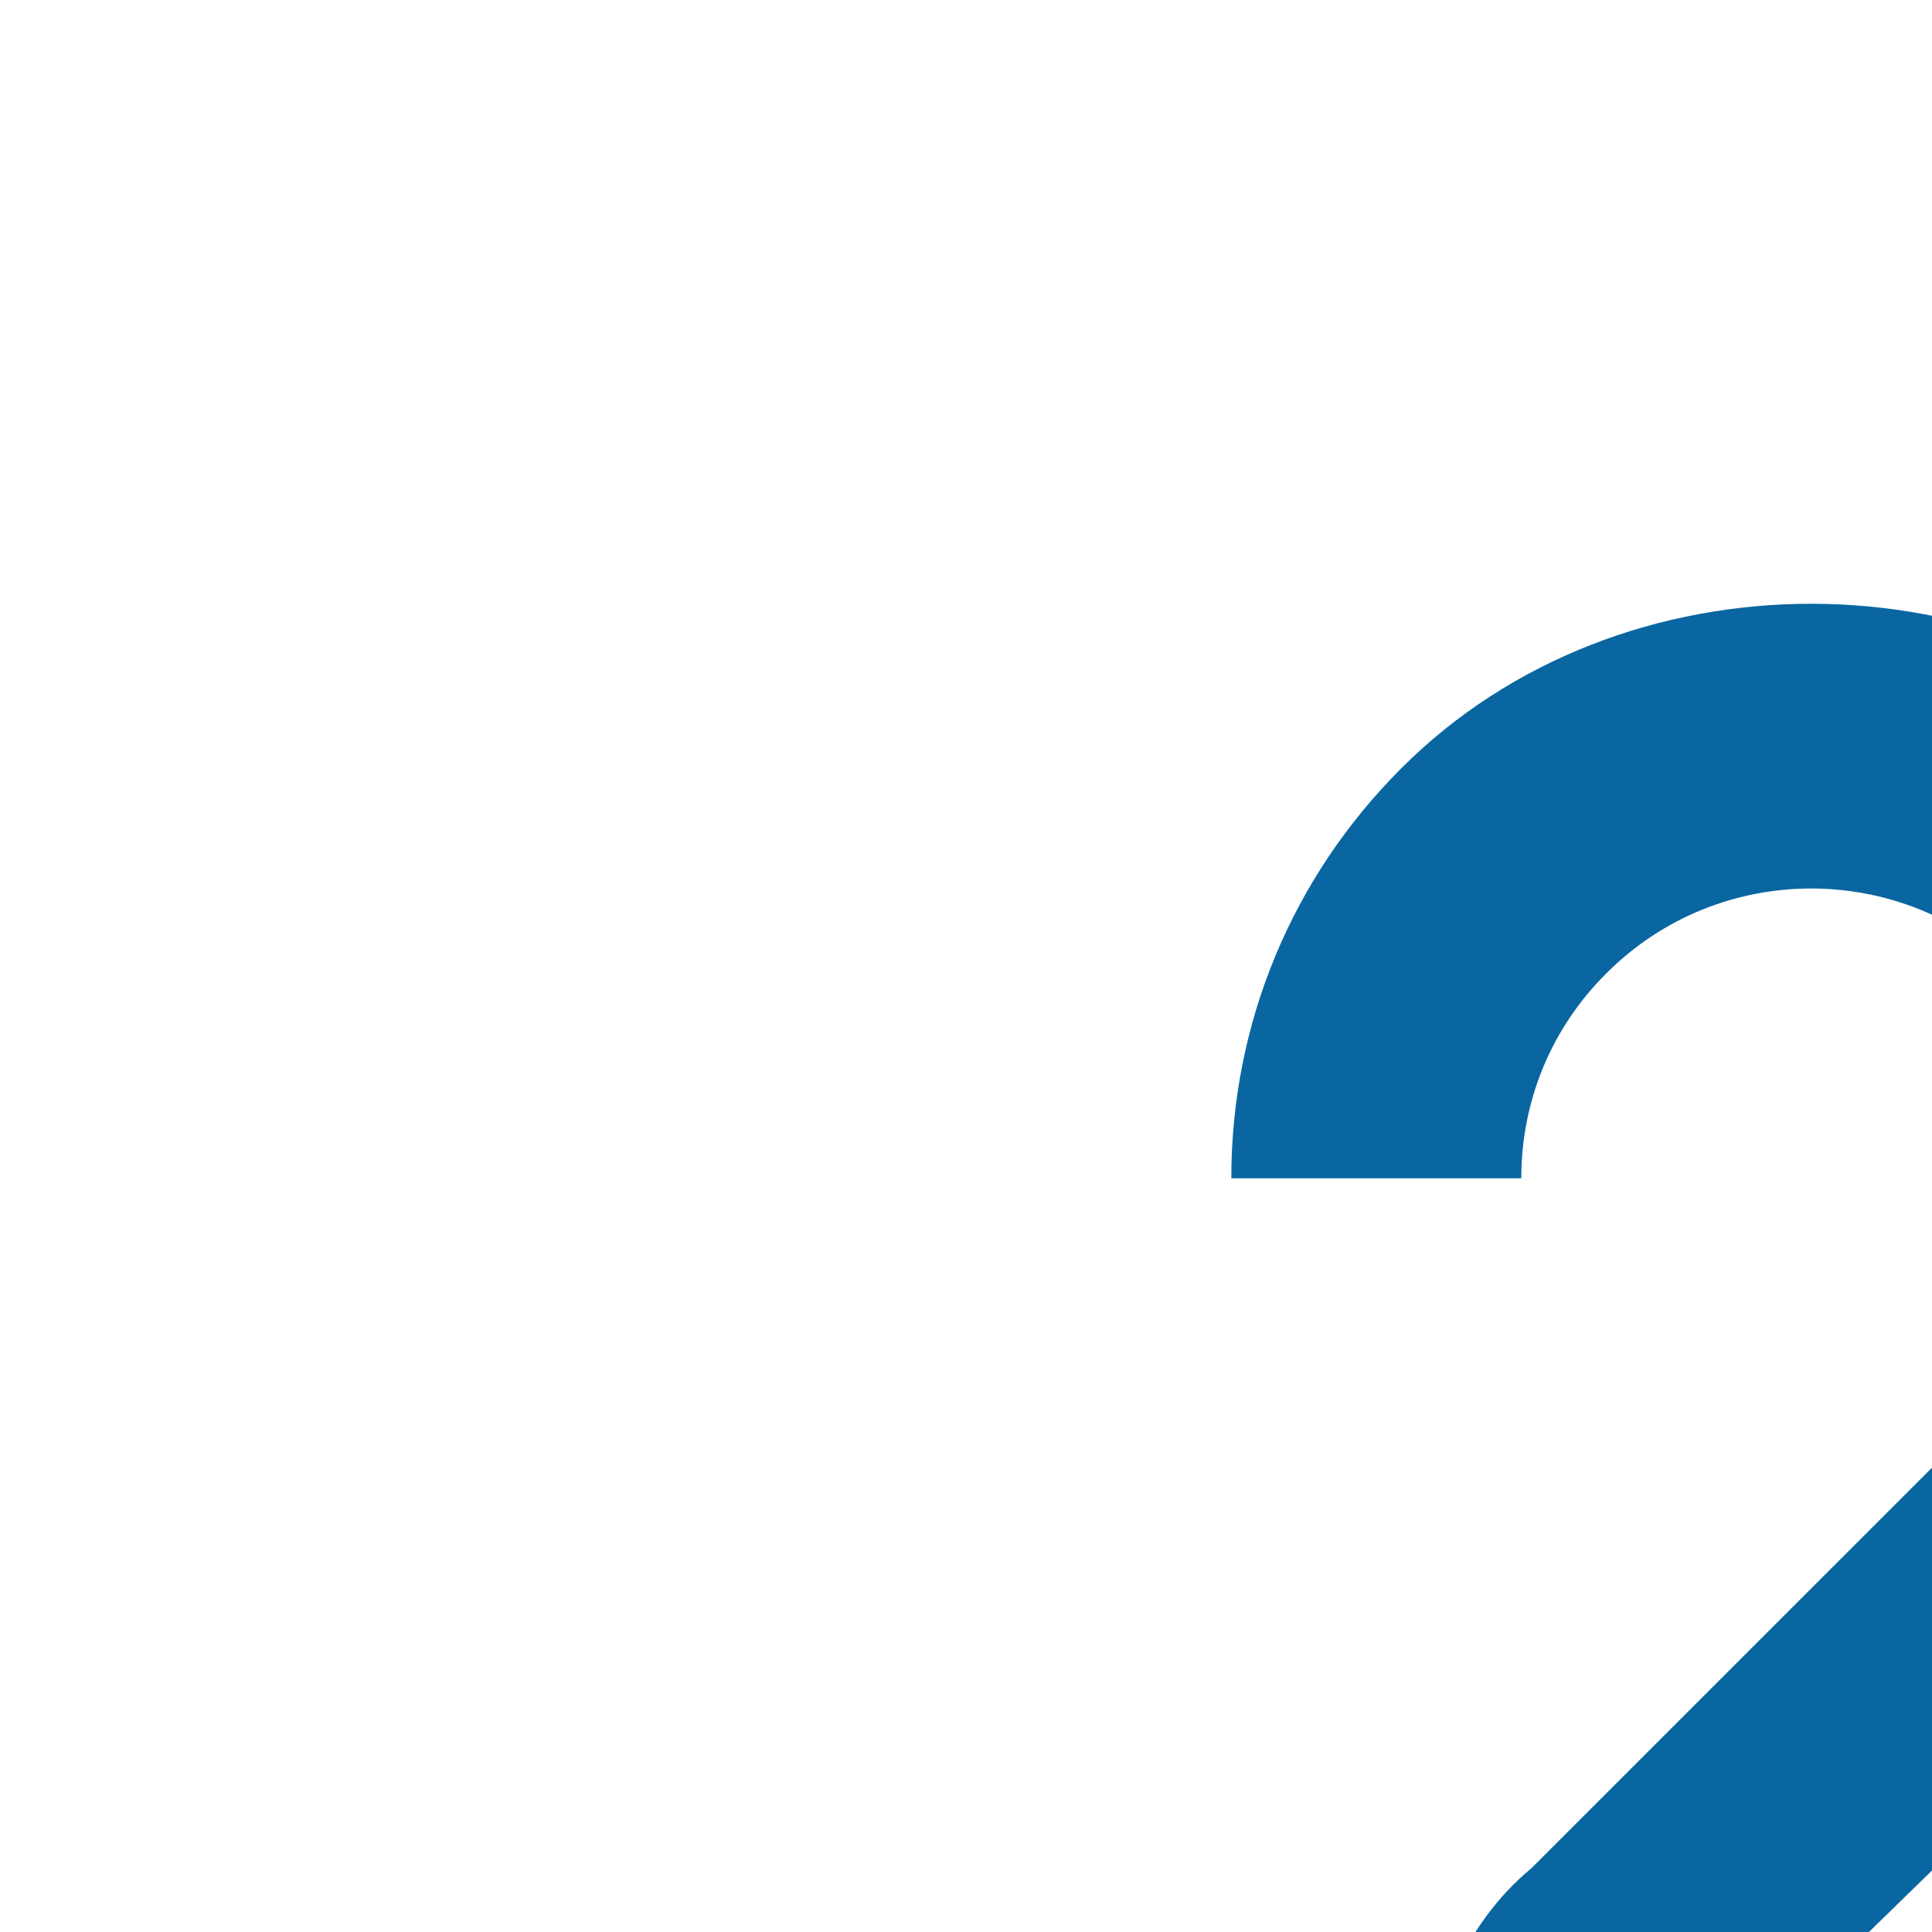
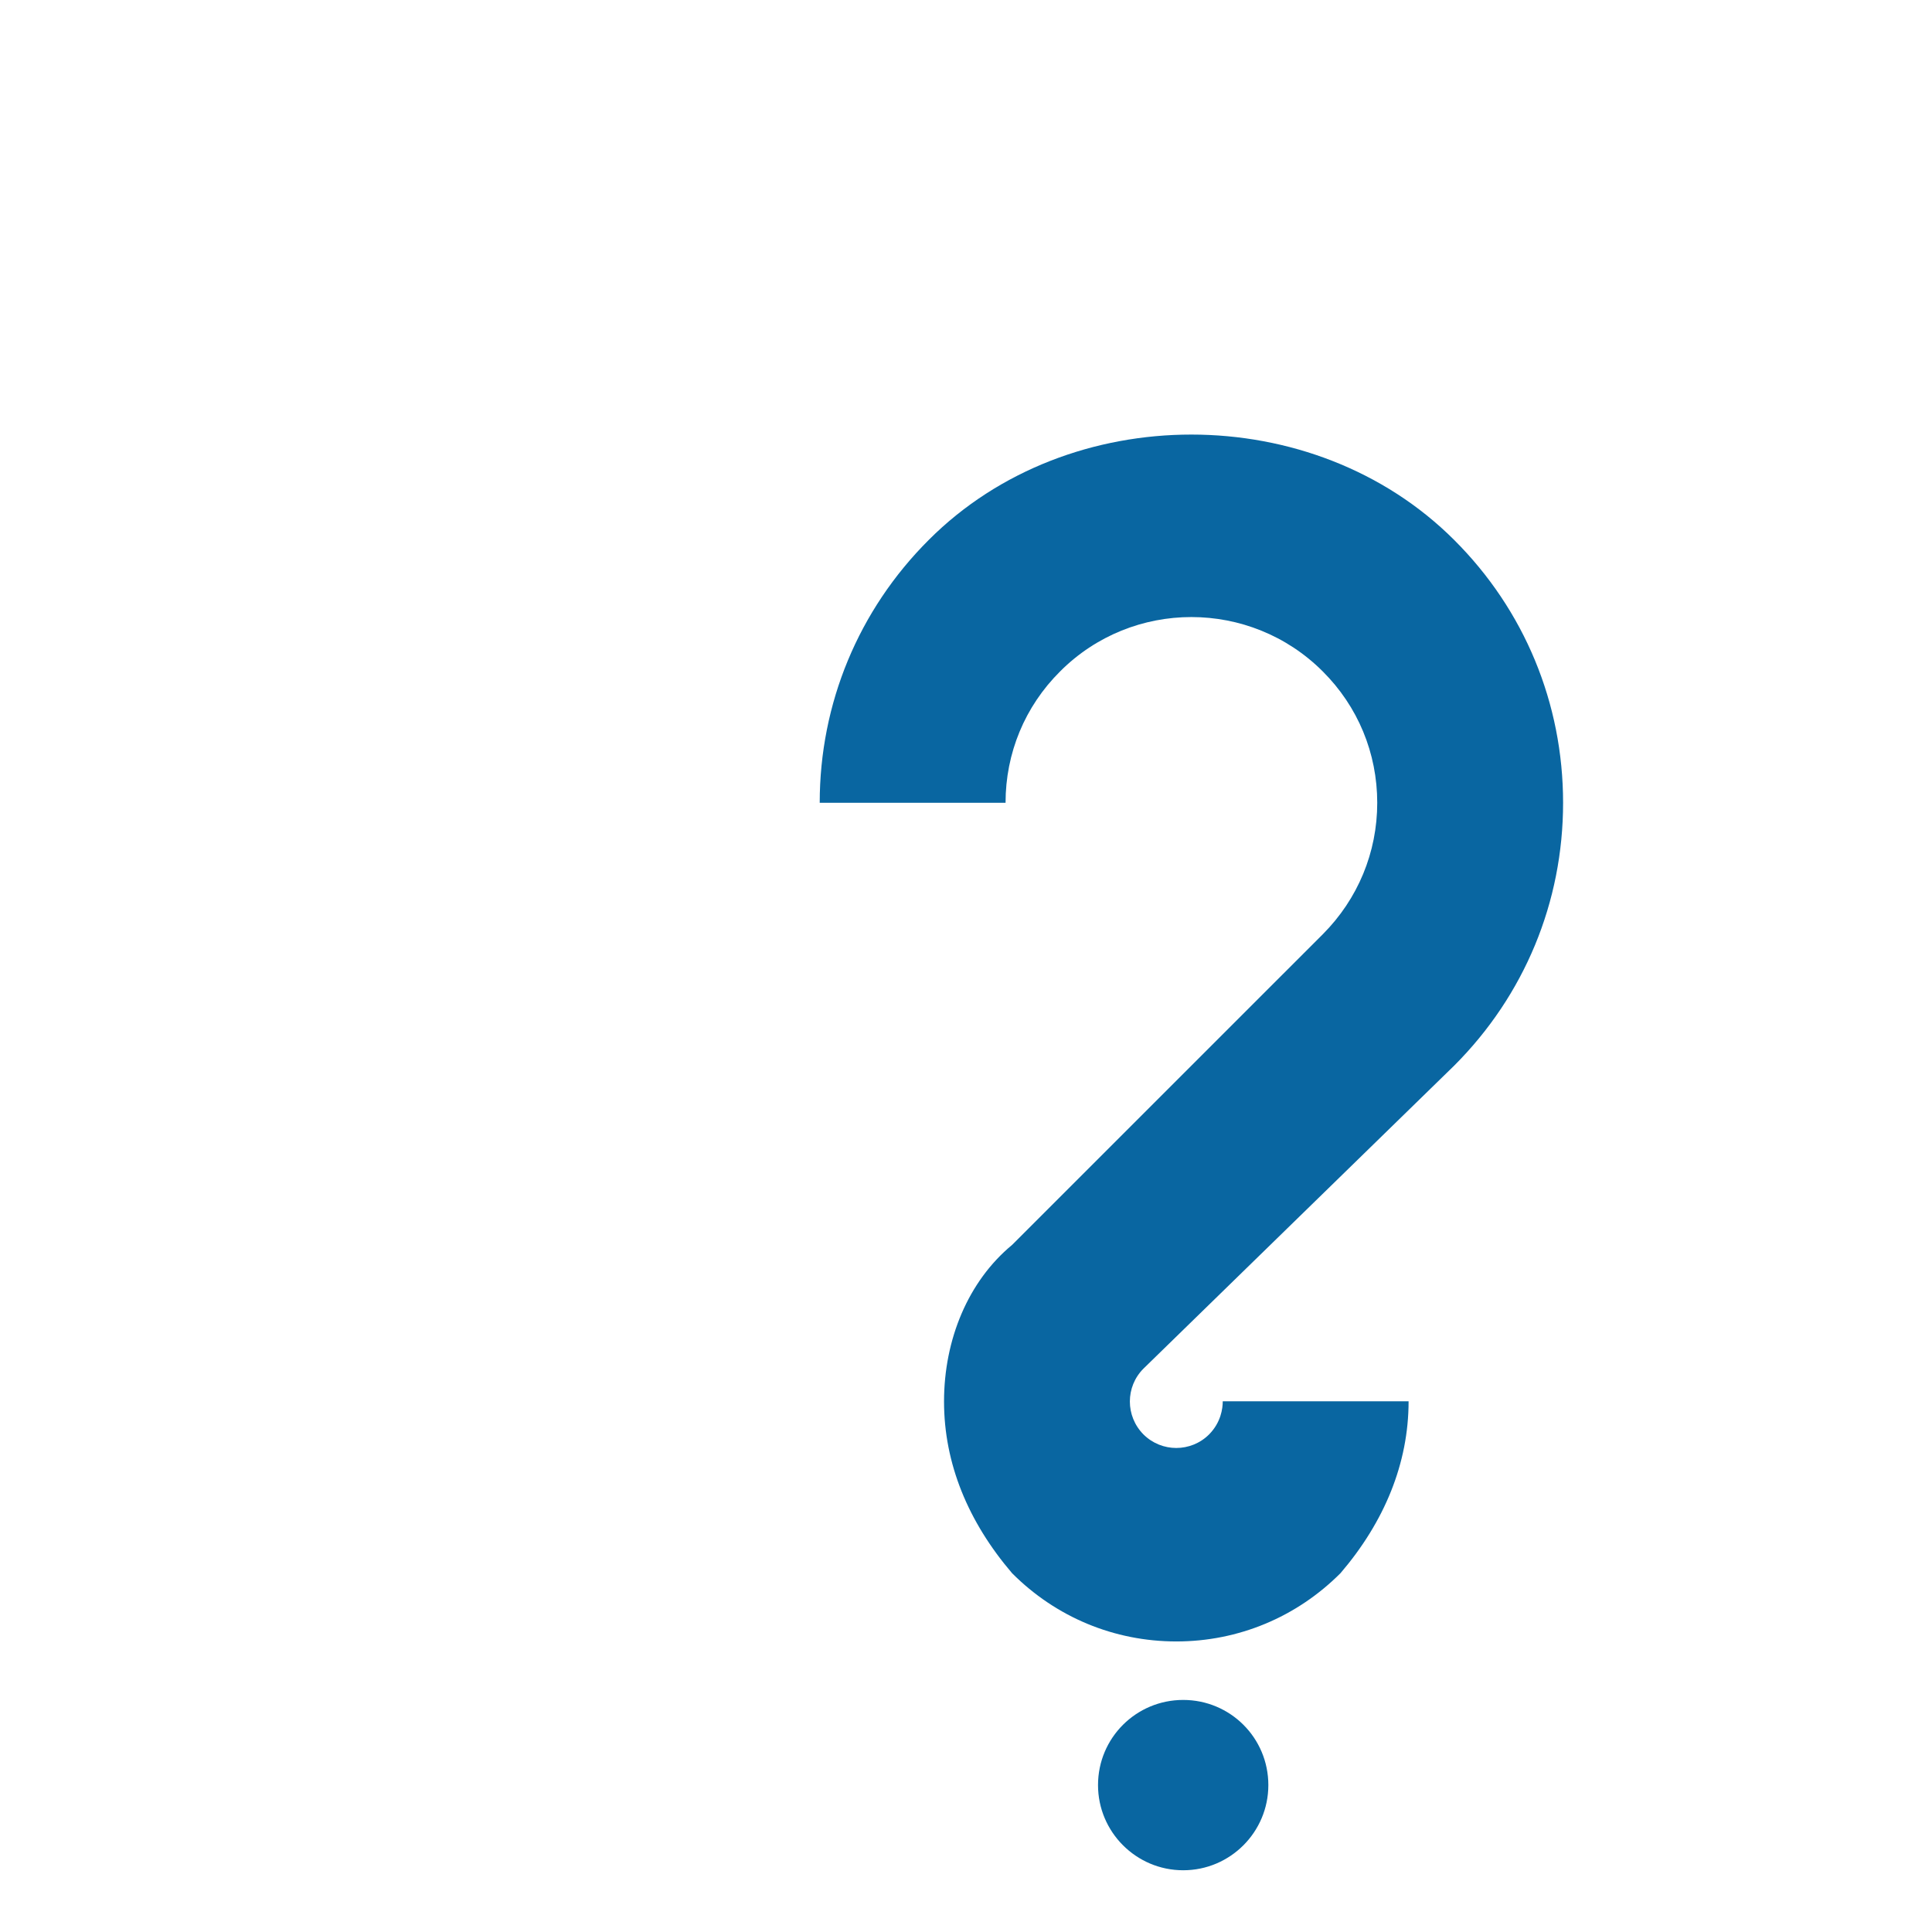
- <svg xmlns="http://www.w3.org/2000/svg" version="1.1" id="Layer_1" x="0px" y="0px" width="80px" height="80px" viewBox="-32 -24 80 80" enable-background="new -32 -24 80 80" xml:space="preserve">
+ <svg xmlns="http://www.w3.org/2000/svg" version="1.1" id="Layer_1" x="0px" y="0px" width="300px" height="300px" viewBox="-142 -134 300 300" enable-background="new -142 -134 300 300" xml:space="preserve">
  <g id="Layer_1_1_">
</g>
  <g id="question_x5F_mark">
    <g>
-       <path fill="#0966A1" d="M44.6,57c0,1.102-0.895,2-2,2c-1.104,0-2-0.898-2-2c0-1.109,0.896-2,2-2C43.705,55,44.6,55.891,44.6,57z" />
-       <path fill="#0966A1" d="M42.027,78.977c-4.01,0-7.774-1.564-10.611-4.408c-2.837-3.318-4.398-7.082-4.398-11.094    c0-4.01,1.561-7.773,4.398-10.119l20.076-20.074c2.267-2.275,3.516-5.289,3.516-8.49c0-3.211-1.249-6.225-3.52-8.488    c-4.678-4.68-12.295-4.689-16.972,0c-2.275,2.263-3.523,5.274-3.523,8.488H18.986c0-6.414,2.503-12.452,7.049-16.989    C35.1-1.273,50.904-1.264,59.982,7.814c4.535,4.523,7.033,10.552,7.033,16.978c0,6.416-2.498,12.443-7.035,16.979l-20.08,19.582    c-1.167,1.172-1.167,3.065,0,4.244c1.174,1.172,3.072,1.172,4.246,0c0.765-0.779,0.879-1.671,0.879-2.135h12.008    c0,4.012-1.563,7.786-4.396,11.1C49.801,77.404,46.037,78.977,42.027,78.977L42.027,78.977z" />
+       <path fill="#0966A1" d="M54.948,143.188c0,7.285-5.915,13.225-13.223,13.225c-7.297,0-13.225-5.939-13.225-13.225    c0-7.335,5.927-13.223,13.225-13.223C49.033,129.965,54.948,135.853,54.948,143.188z" />
+       <path fill="#0966A1" d="M40.661,120.883c-9.638,0-18.685-3.758-25.502-10.594c-6.818-7.974-10.57-17.021-10.57-26.663    c0-9.636,3.752-18.68,10.57-24.319l48.25-48.243c5.446-5.469,8.448-12.711,8.448-20.405c0-7.717-3.002-14.96-8.458-20.398    c-11.242-11.248-29.55-11.27-40.79,0c-5.467,5.438-8.467,12.675-8.467,20.398h-28.857c0-15.415,6.016-29.926,16.941-40.83    c21.787-21.813,59.769-21.792,81.587,0.026c10.899,10.871,16.903,25.361,16.903,40.804c0,15.42-6.004,29.905-16.907,40.808    L35.548,78.528c-2.805,2.817-2.805,7.365,0,10.201c2.822,2.815,7.385,2.815,10.207,0c1.838-1.873,2.112-4.019,2.112-5.134h28.858    c0,9.644-3.756,18.712-10.566,26.679C59.344,117.104,50.299,120.883,40.661,120.883L40.661,120.883z" />
    </g>
  </g>
</svg>
